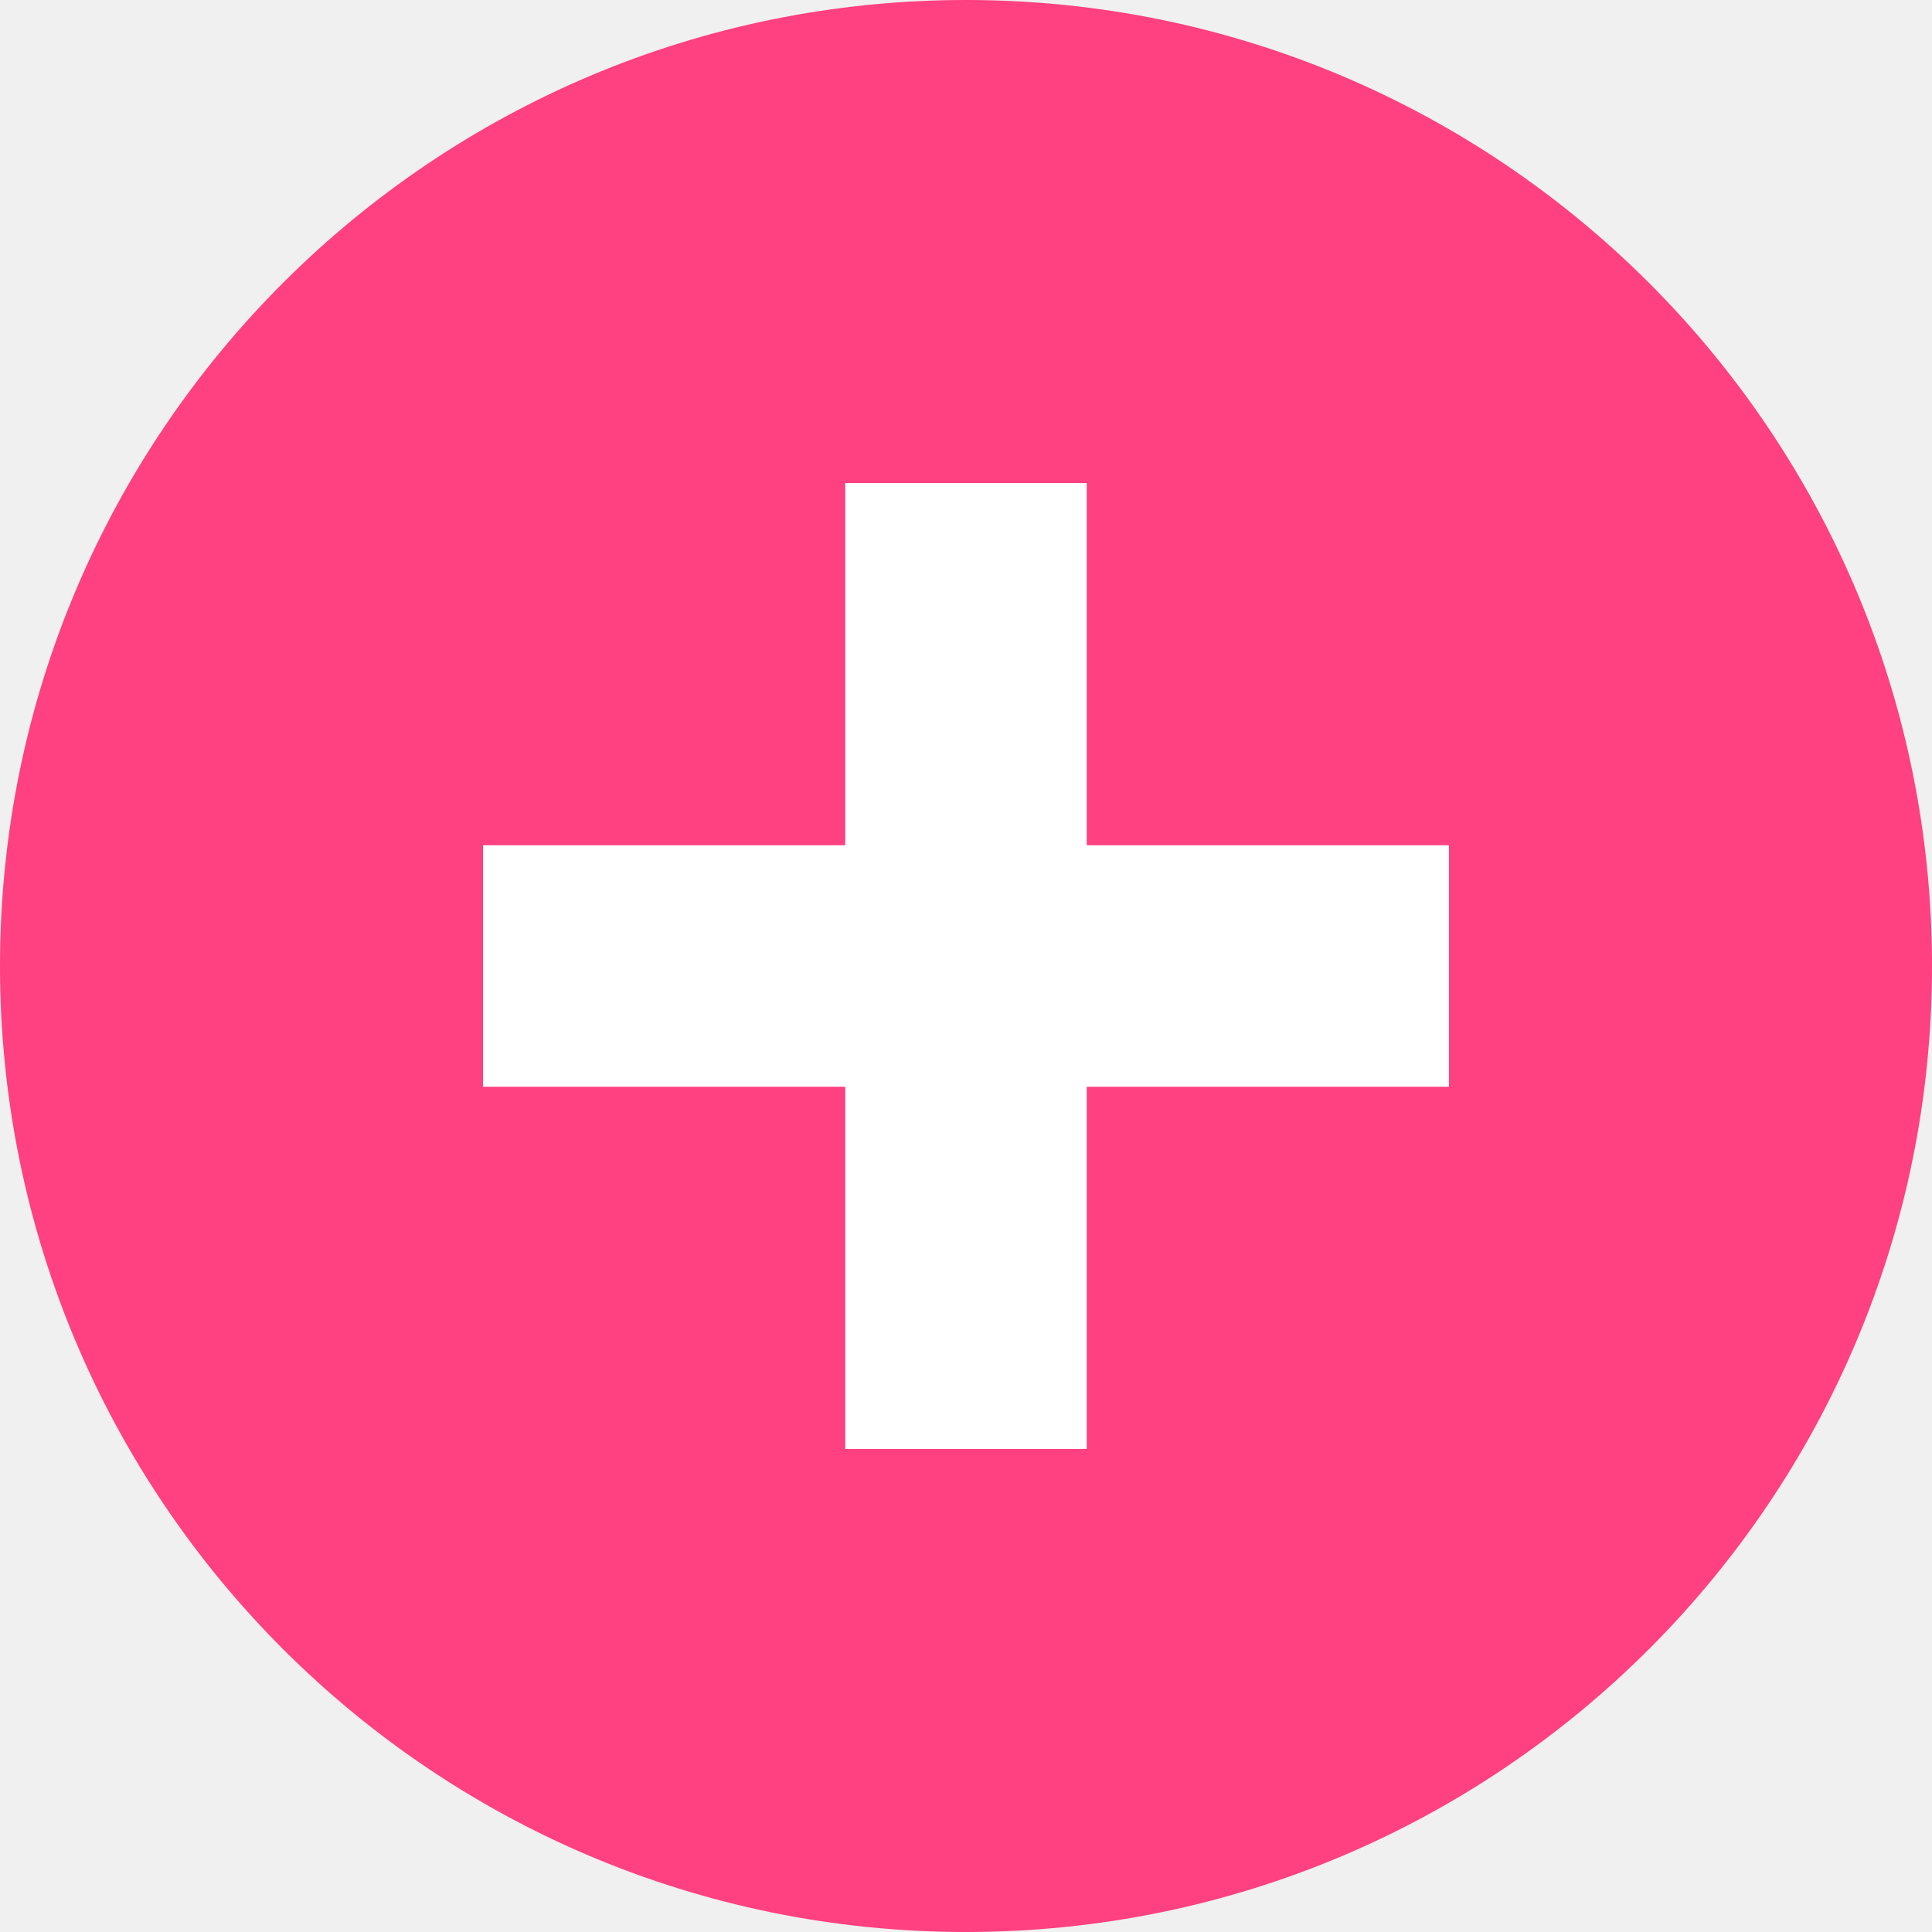
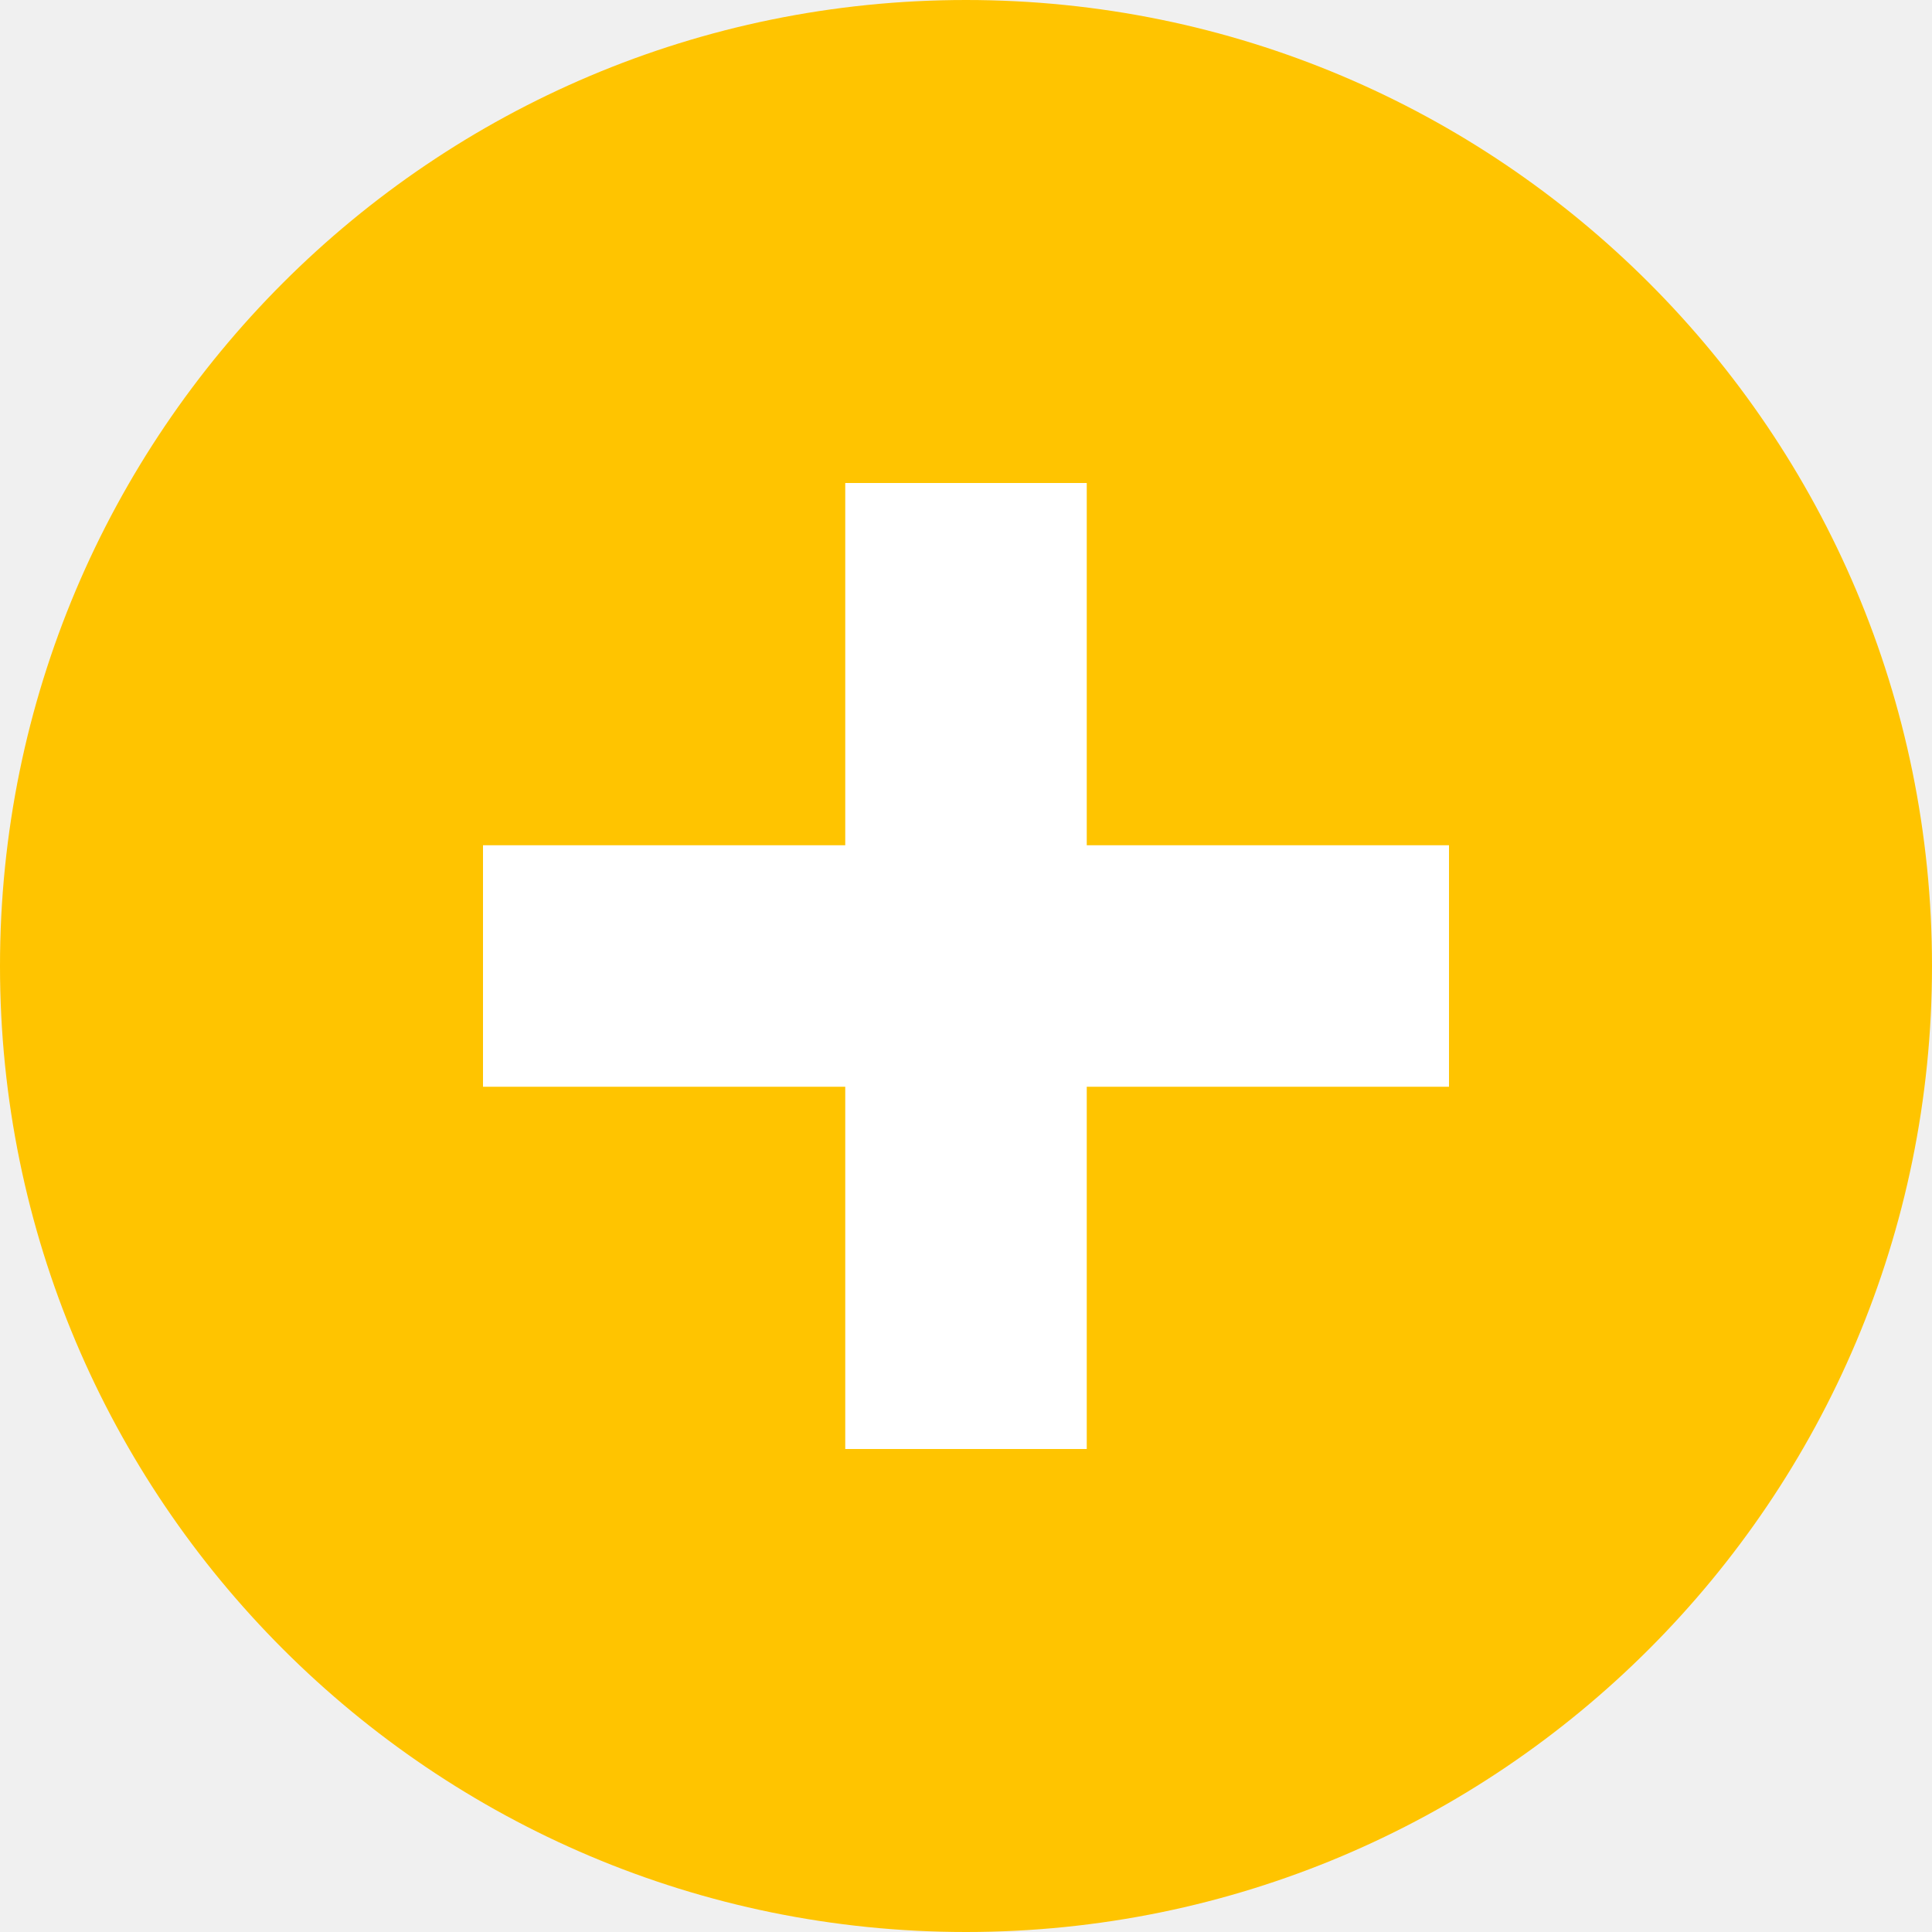
<svg xmlns="http://www.w3.org/2000/svg" width="16" height="16" viewBox="0 0 16 16">
-   <circle cx="8" cy="8" r="8" fill="#FF4081" />
+   <circle cx="8" cy="8" r="8" fill="#FFC400" />
  <path d="m7 4v3h-3v2h3v3h2v-3h3v-2h-3v-3h-2z" fill="#FFFFFF" />
</svg>
